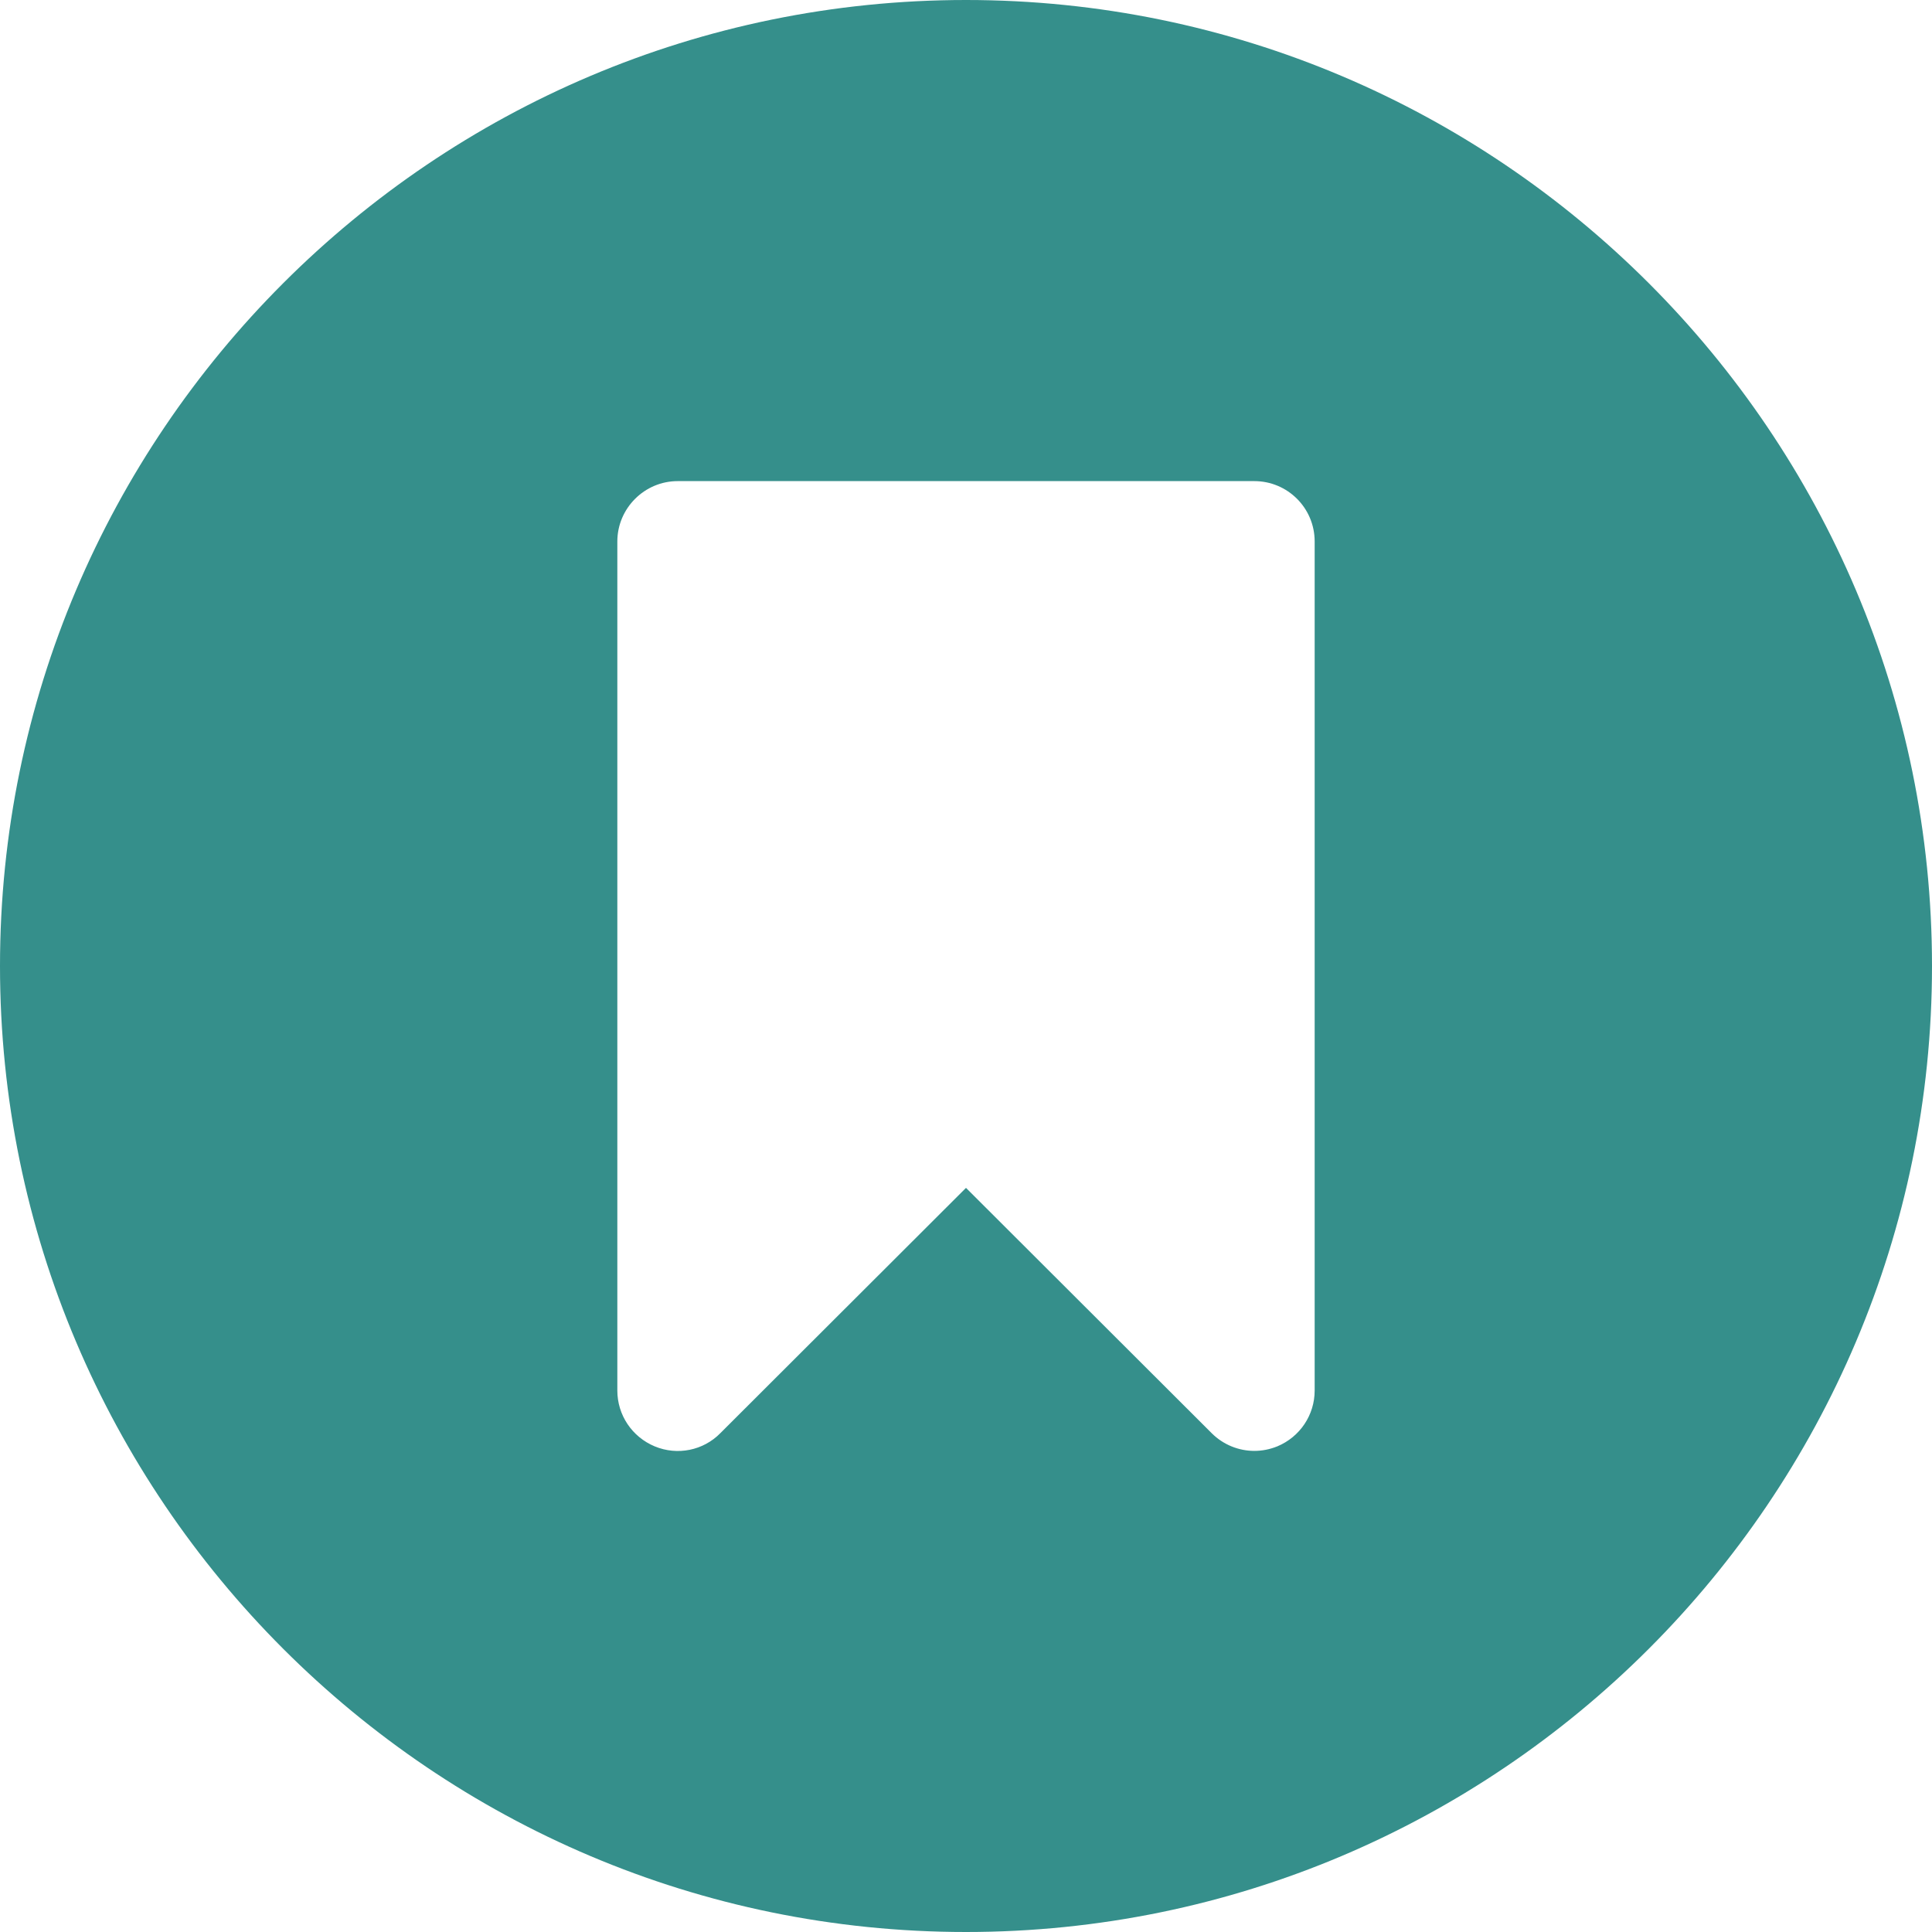
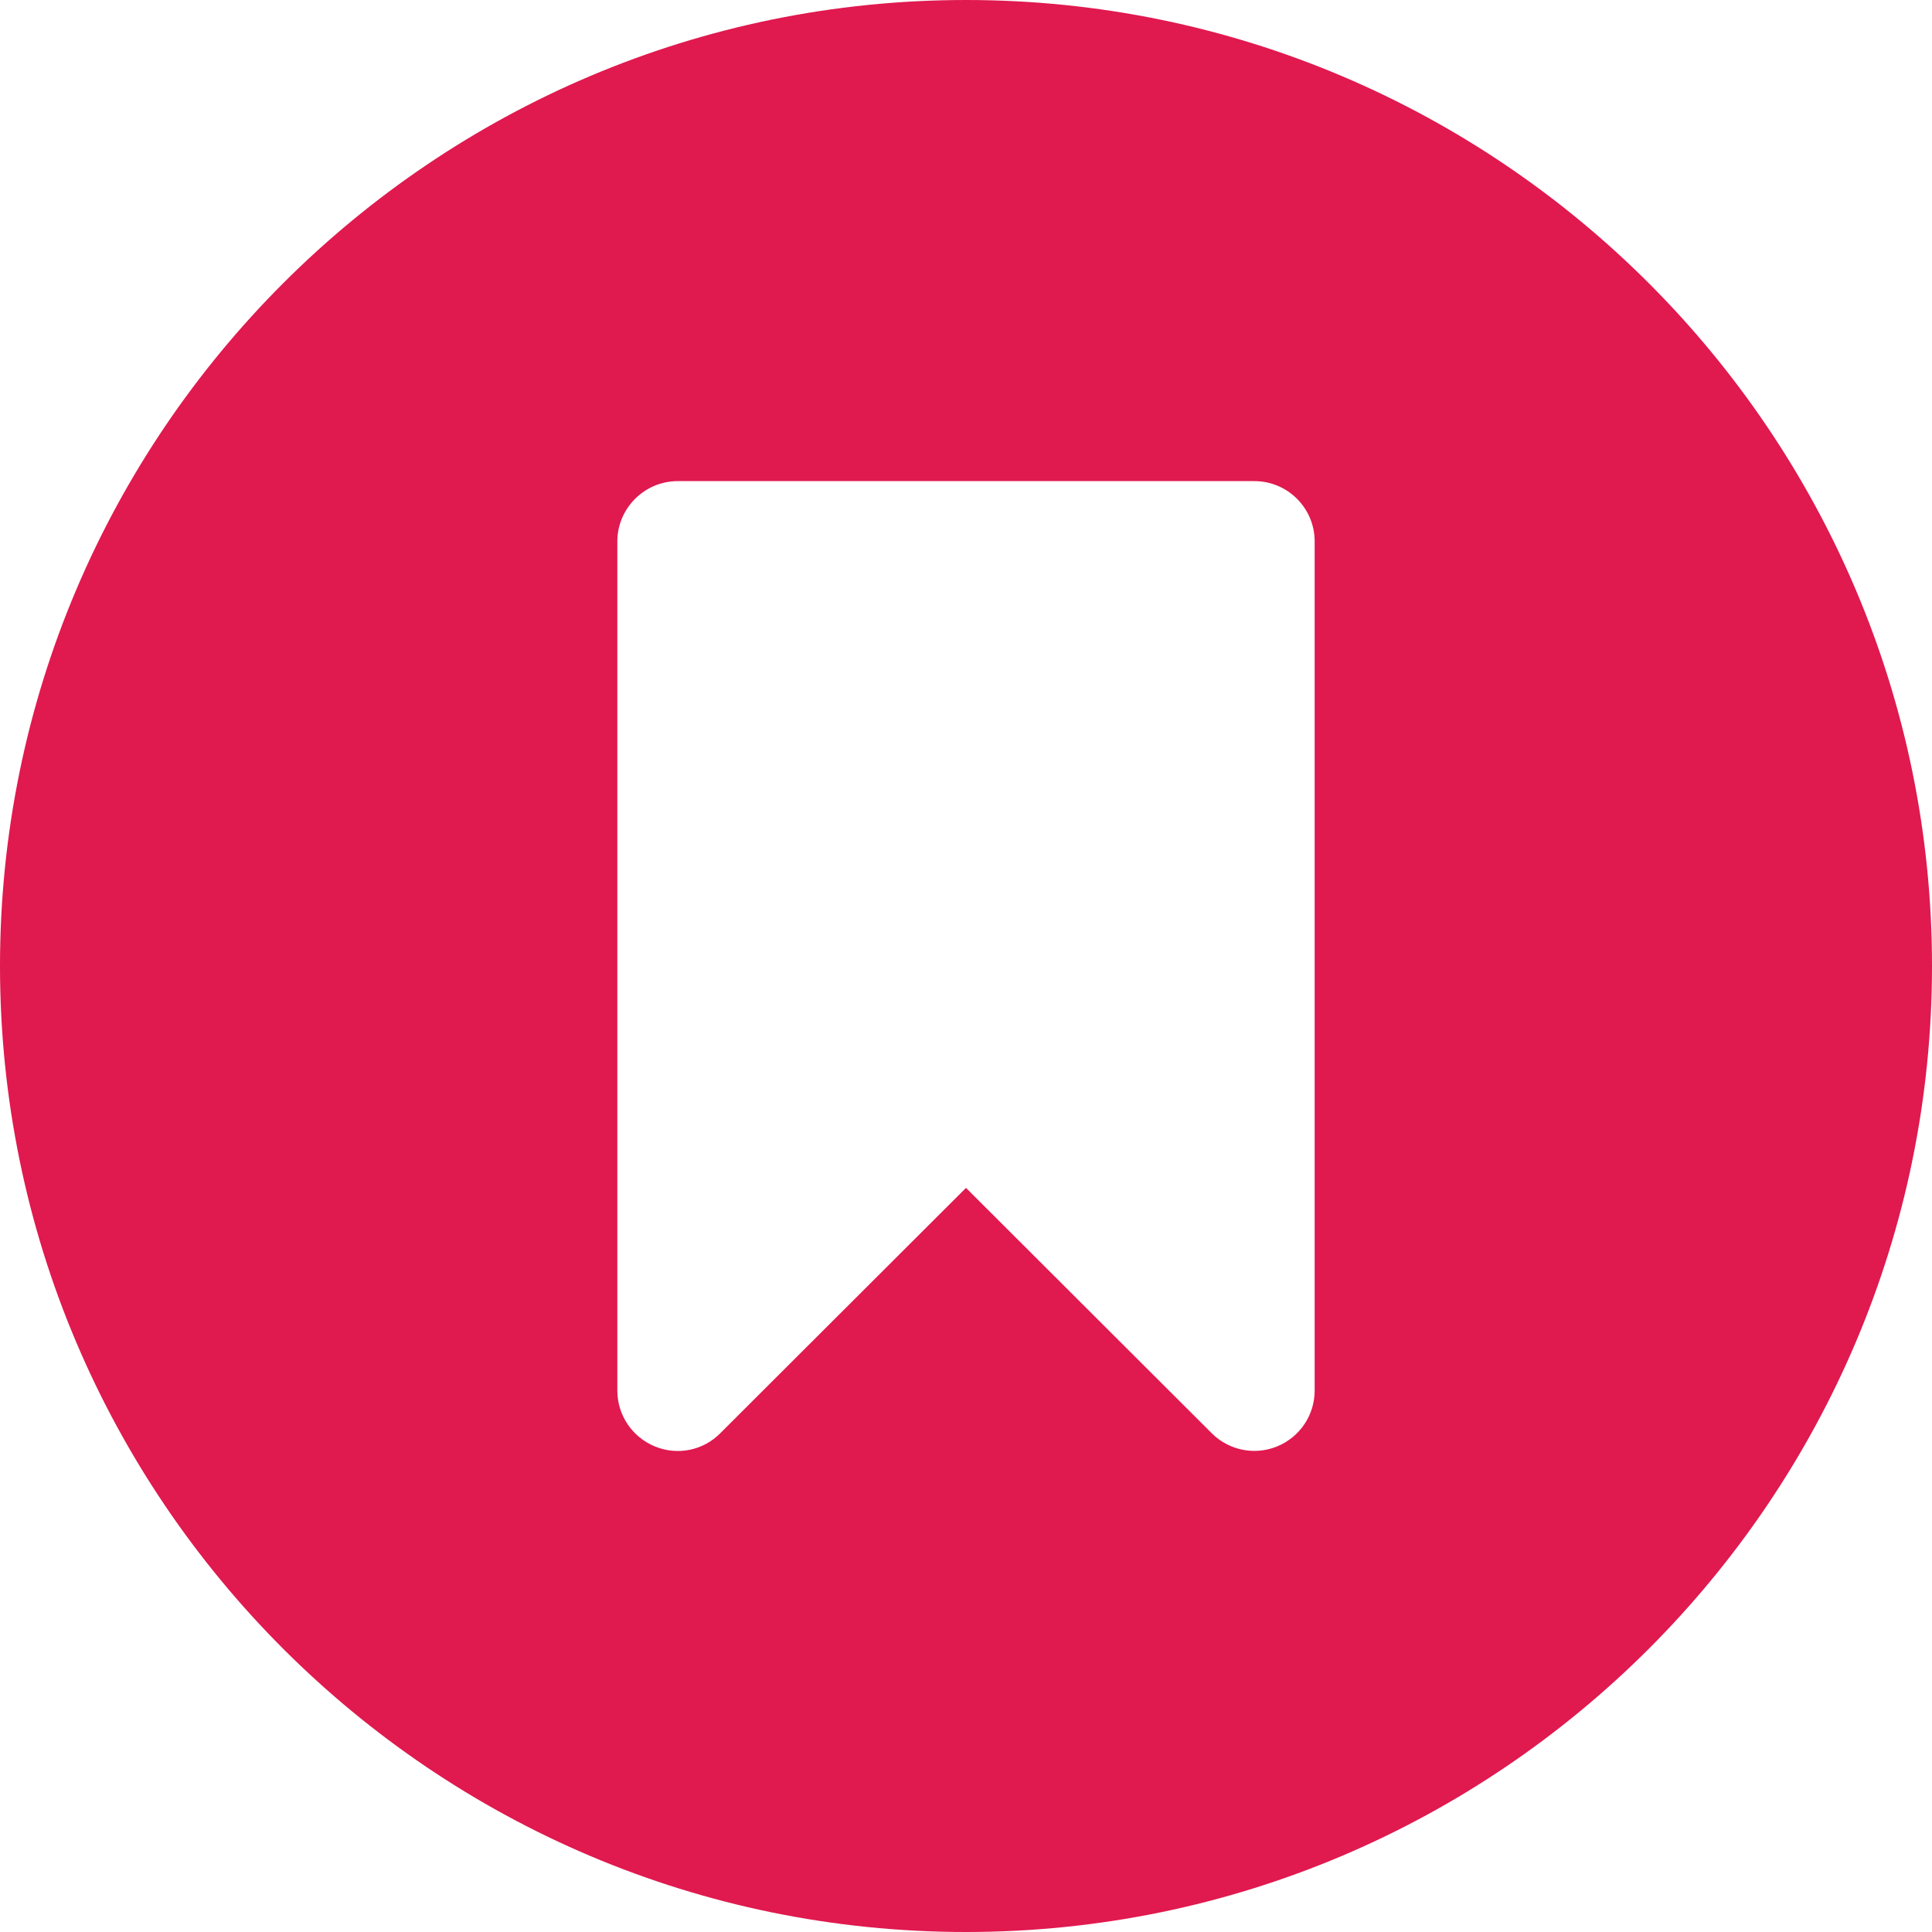
<svg xmlns="http://www.w3.org/2000/svg" version="1.1" width="512" height="512" x="0" y="0" viewBox="0 0 512 512" style="enable-background:new 0 0 512 512" xml:space="preserve">
  <g>
-     <path fill-rule="evenodd" d="M256 0C114.8 0 0 114.8 0 256s114.8 256 256 256 256-114.8 256-256S397.2 0 256 0zm-92.4 368.5v-225c0-8.8 7.2-16 16-16h152.8c8.8 0 16 7.1 16 16v225c0 6.5-3.9 12.3-9.9 14.8-2 .8-4 1.2-6.1 1.2-4.1 0-8.2-1.6-11.3-4.7l-65.1-65-65.1 65c-4.5 4.6-11.4 6-17.4 3.5s-9.9-8.3-9.9-14.8z" clip-rule="evenodd" fill="#358f8b" opacity="1" data-original="#000000" />
+     <path fill-rule="evenodd" d="M256 0C114.8 0 0 114.8 0 256s114.8 256 256 256 256-114.8 256-256S397.2 0 256 0zm-92.4 368.5v-225c0-8.8 7.2-16 16-16h152.8c8.8 0 16 7.1 16 16v225c0 6.5-3.9 12.3-9.9 14.8-2 .8-4 1.2-6.1 1.2-4.1 0-8.2-1.6-11.3-4.7l-65.1-65-65.1 65c-4.5 4.6-11.4 6-17.4 3.5s-9.9-8.3-9.9-14.8z" clip-rule="evenodd" fill="#e0194f" opacity="1" data-original="#000000" />
  </g>
</svg>
